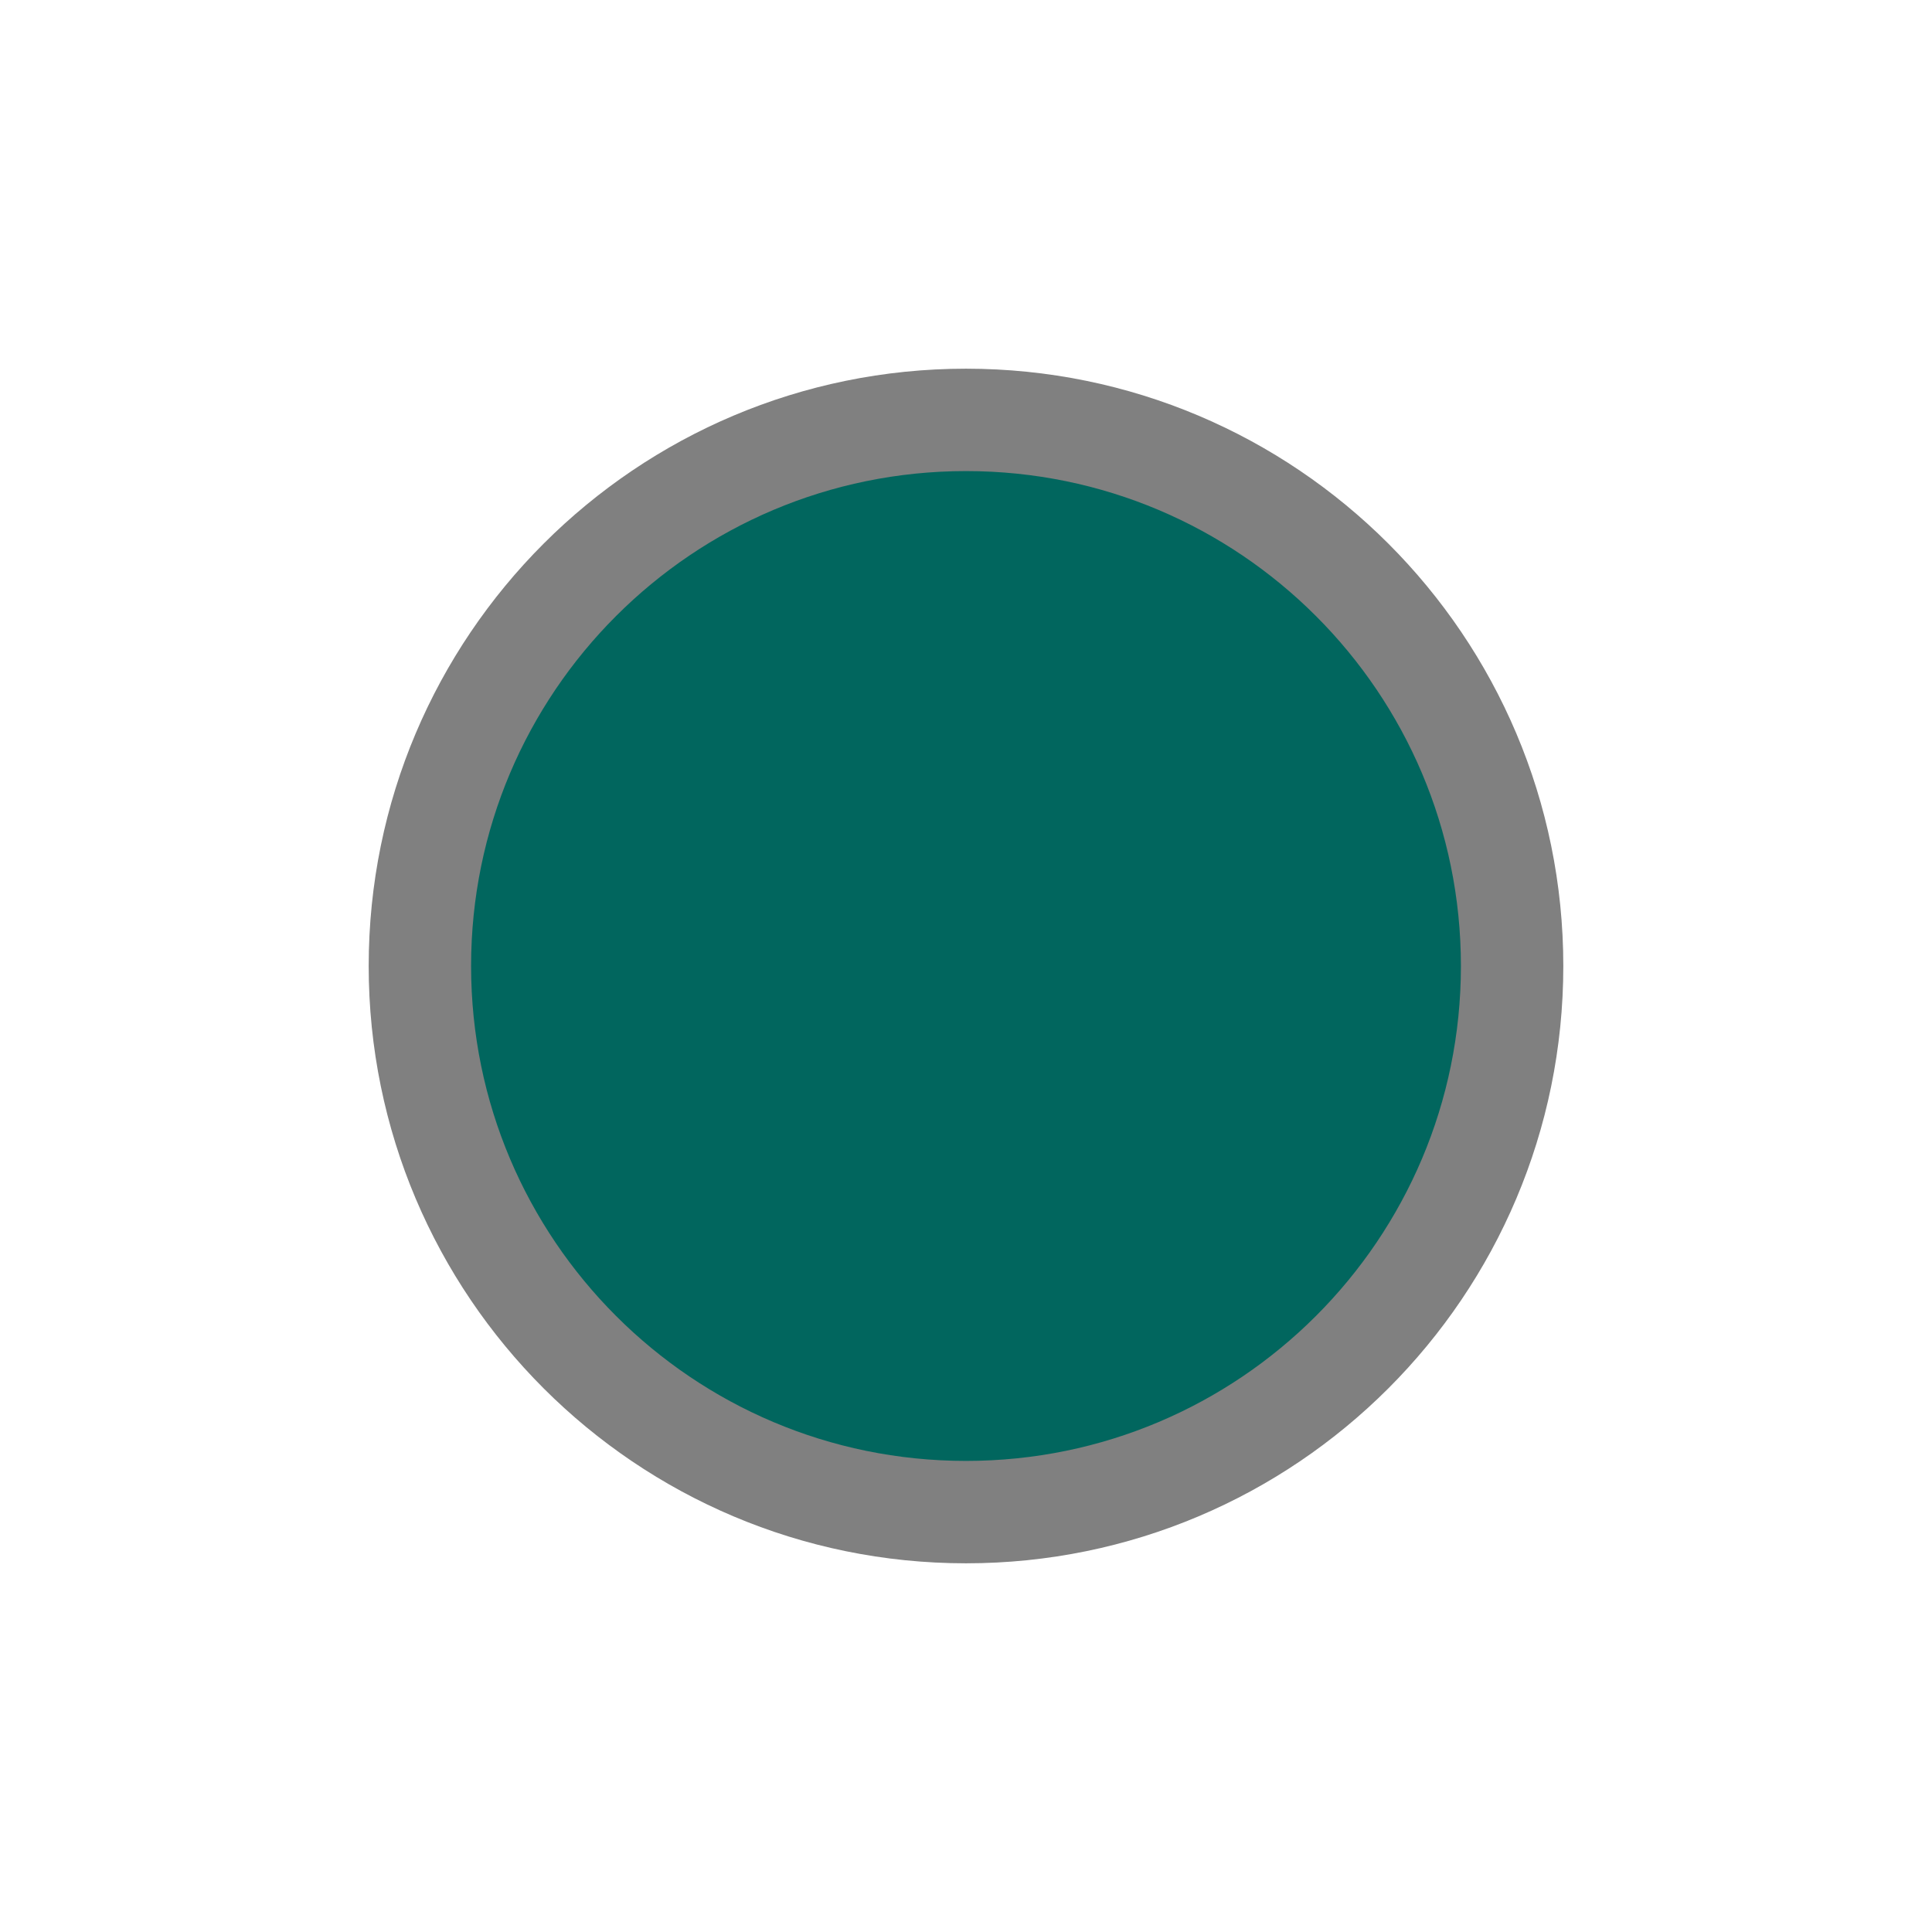
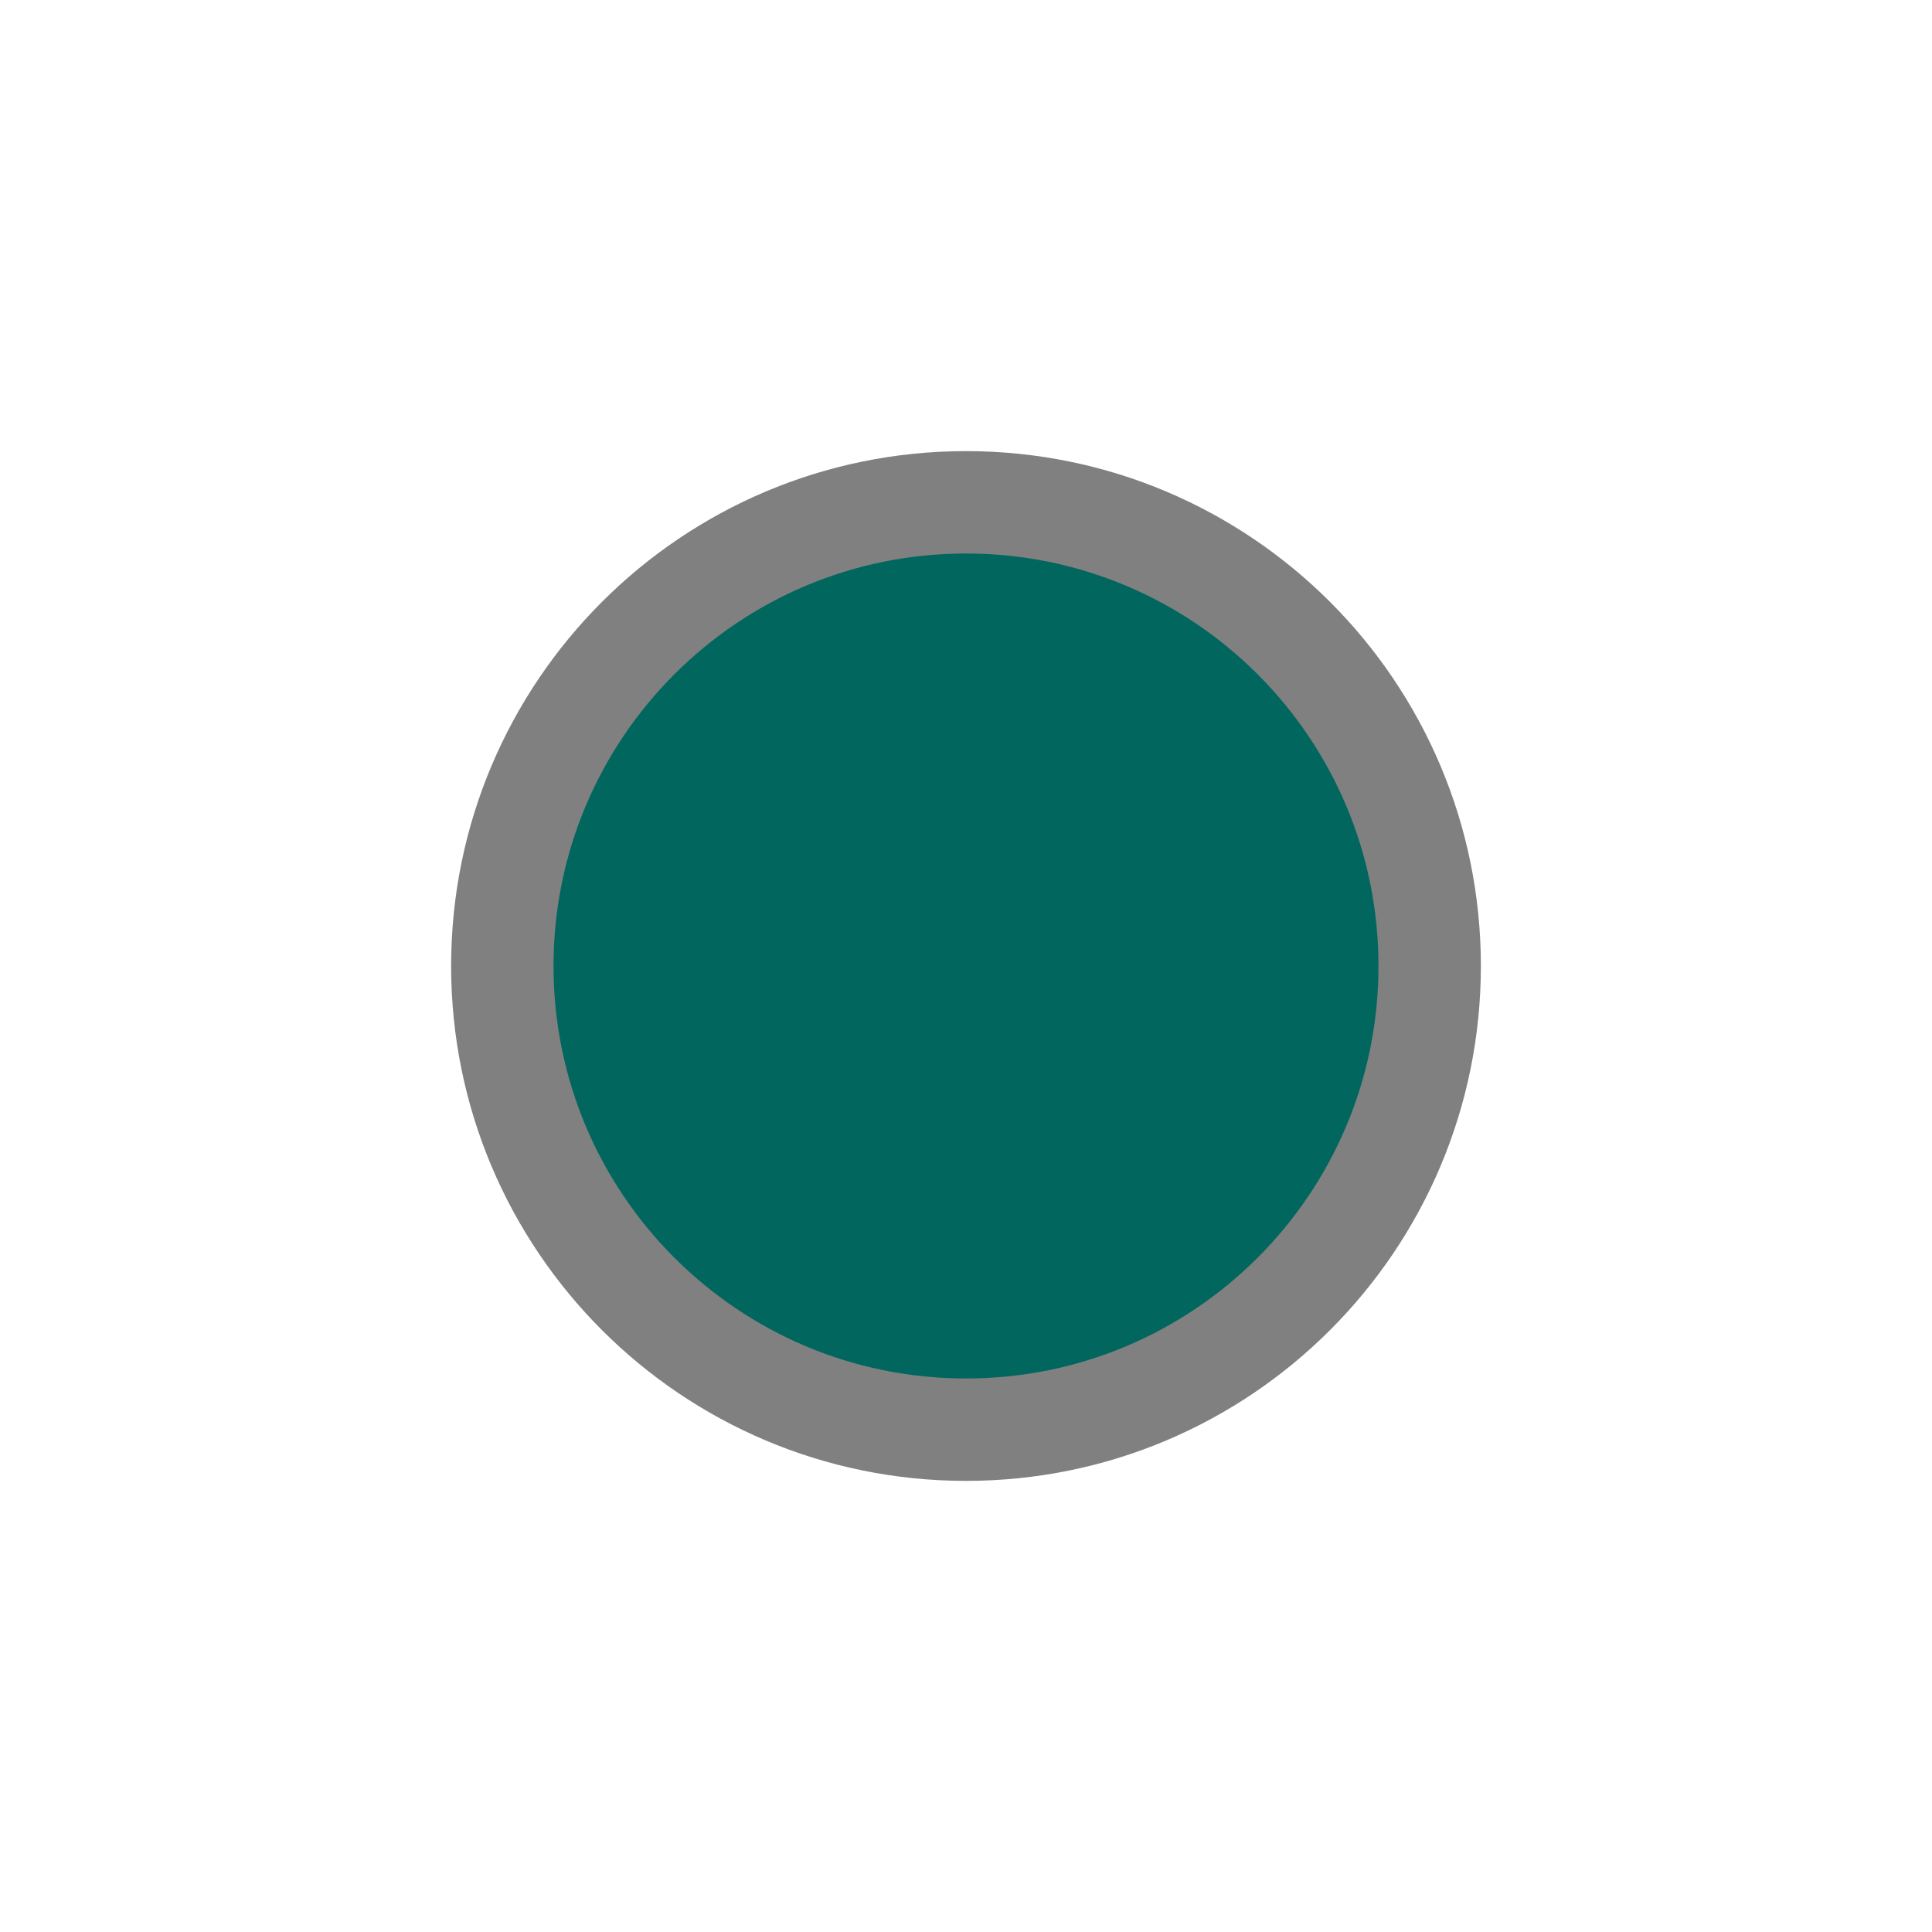
<svg xmlns="http://www.w3.org/2000/svg" class="svglite" width="30.00pt" height="30.00pt" viewBox="0 0 30.00 30.00">
  <defs>
    <style type="text/css">
    .svglite line, .svglite polyline, .svglite polygon, .svglite path, .svglite rect, .svglite circle {
      fill: none;
      stroke: #000000;
      stroke-linecap: round;
      stroke-linejoin: round;
      stroke-miterlimit: 10.00;
    }
    .svglite text {
      white-space: pre;
    }
  </style>
  </defs>
  <rect width="100%" height="100%" style="stroke: none; fill: none;" />
  <defs>
    <clipPath id="cpMC4wMHwzMC4wMHwwLjAwfDMwLjAw">
      <rect x="0.00" y="0.00" width="30.00" height="30.00" />
    </clipPath>
  </defs>
  <g clip-path="url(#cpMC4wMHwzMC4wMHwwLjAwfDMwLjAw)">
-     <circle cx="15.00" cy="15.00" r="8.48" style="stroke-width: 1.59; stroke: #808080; fill: #01665E;" />
+     <circle cx="15.00" cy="15.00" r="7.20" style="stroke-width: 1.59; stroke: #808080; fill: #01665E;" />
  </g>
</svg>
